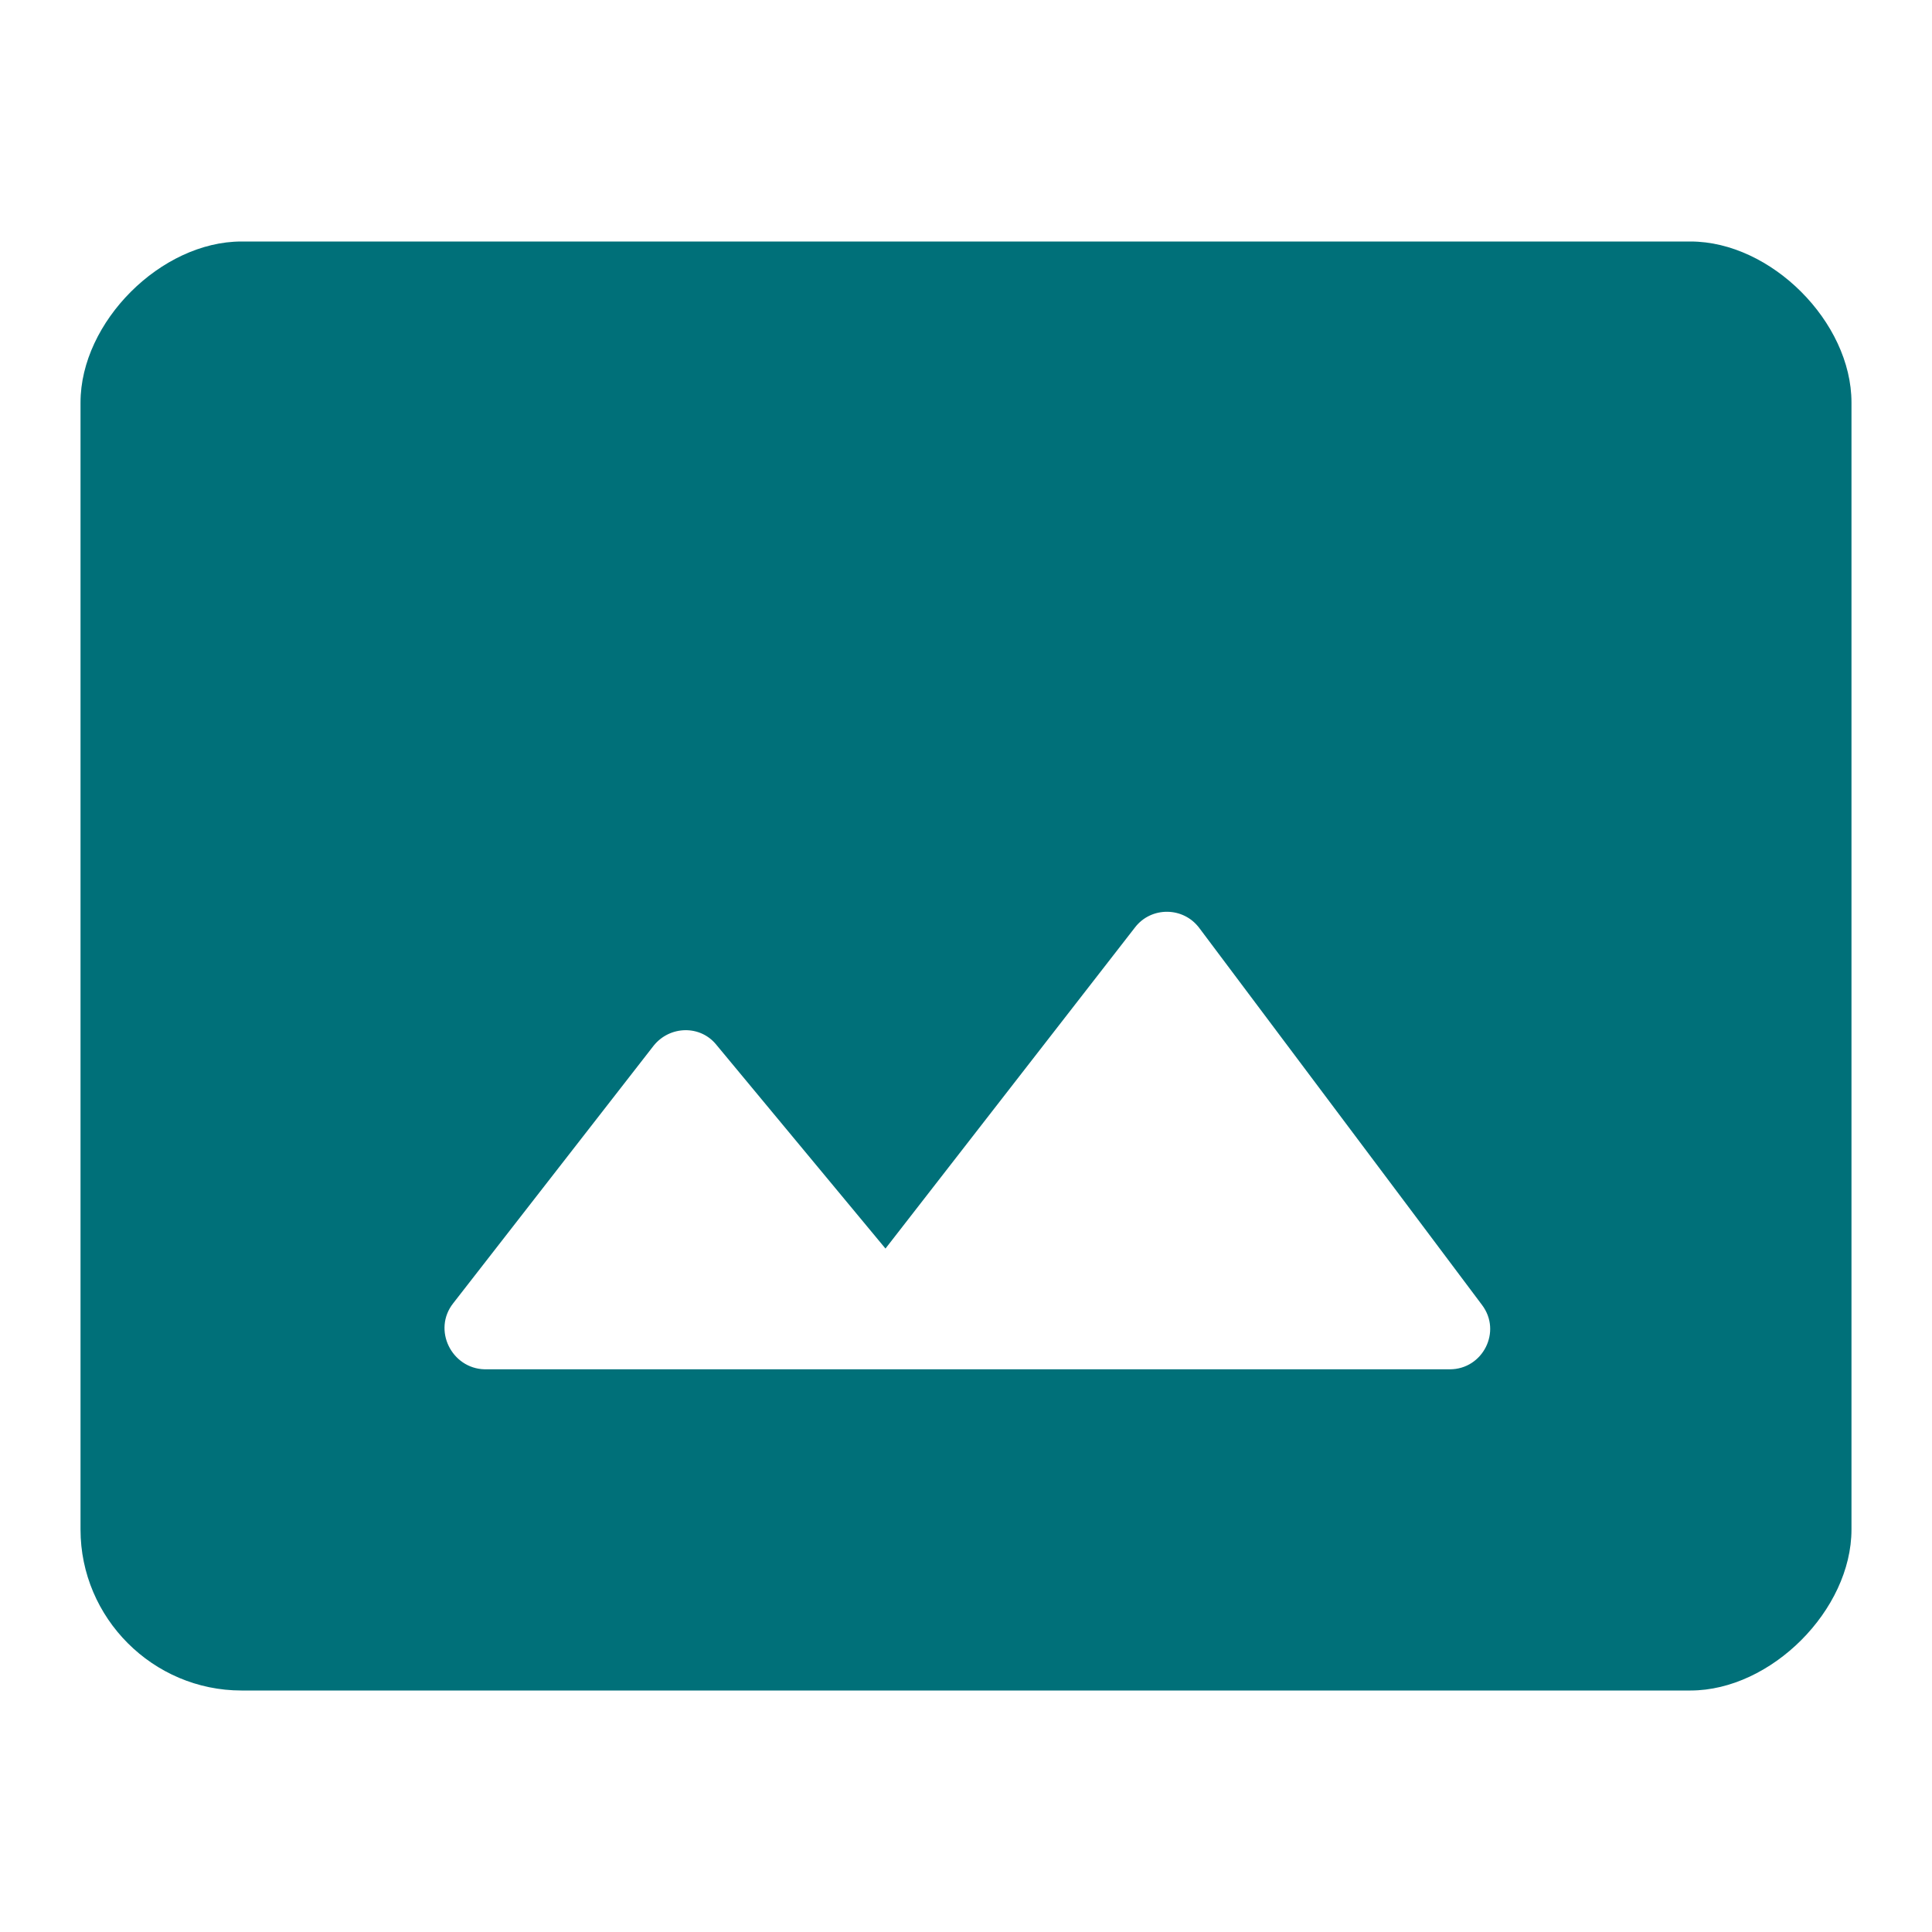
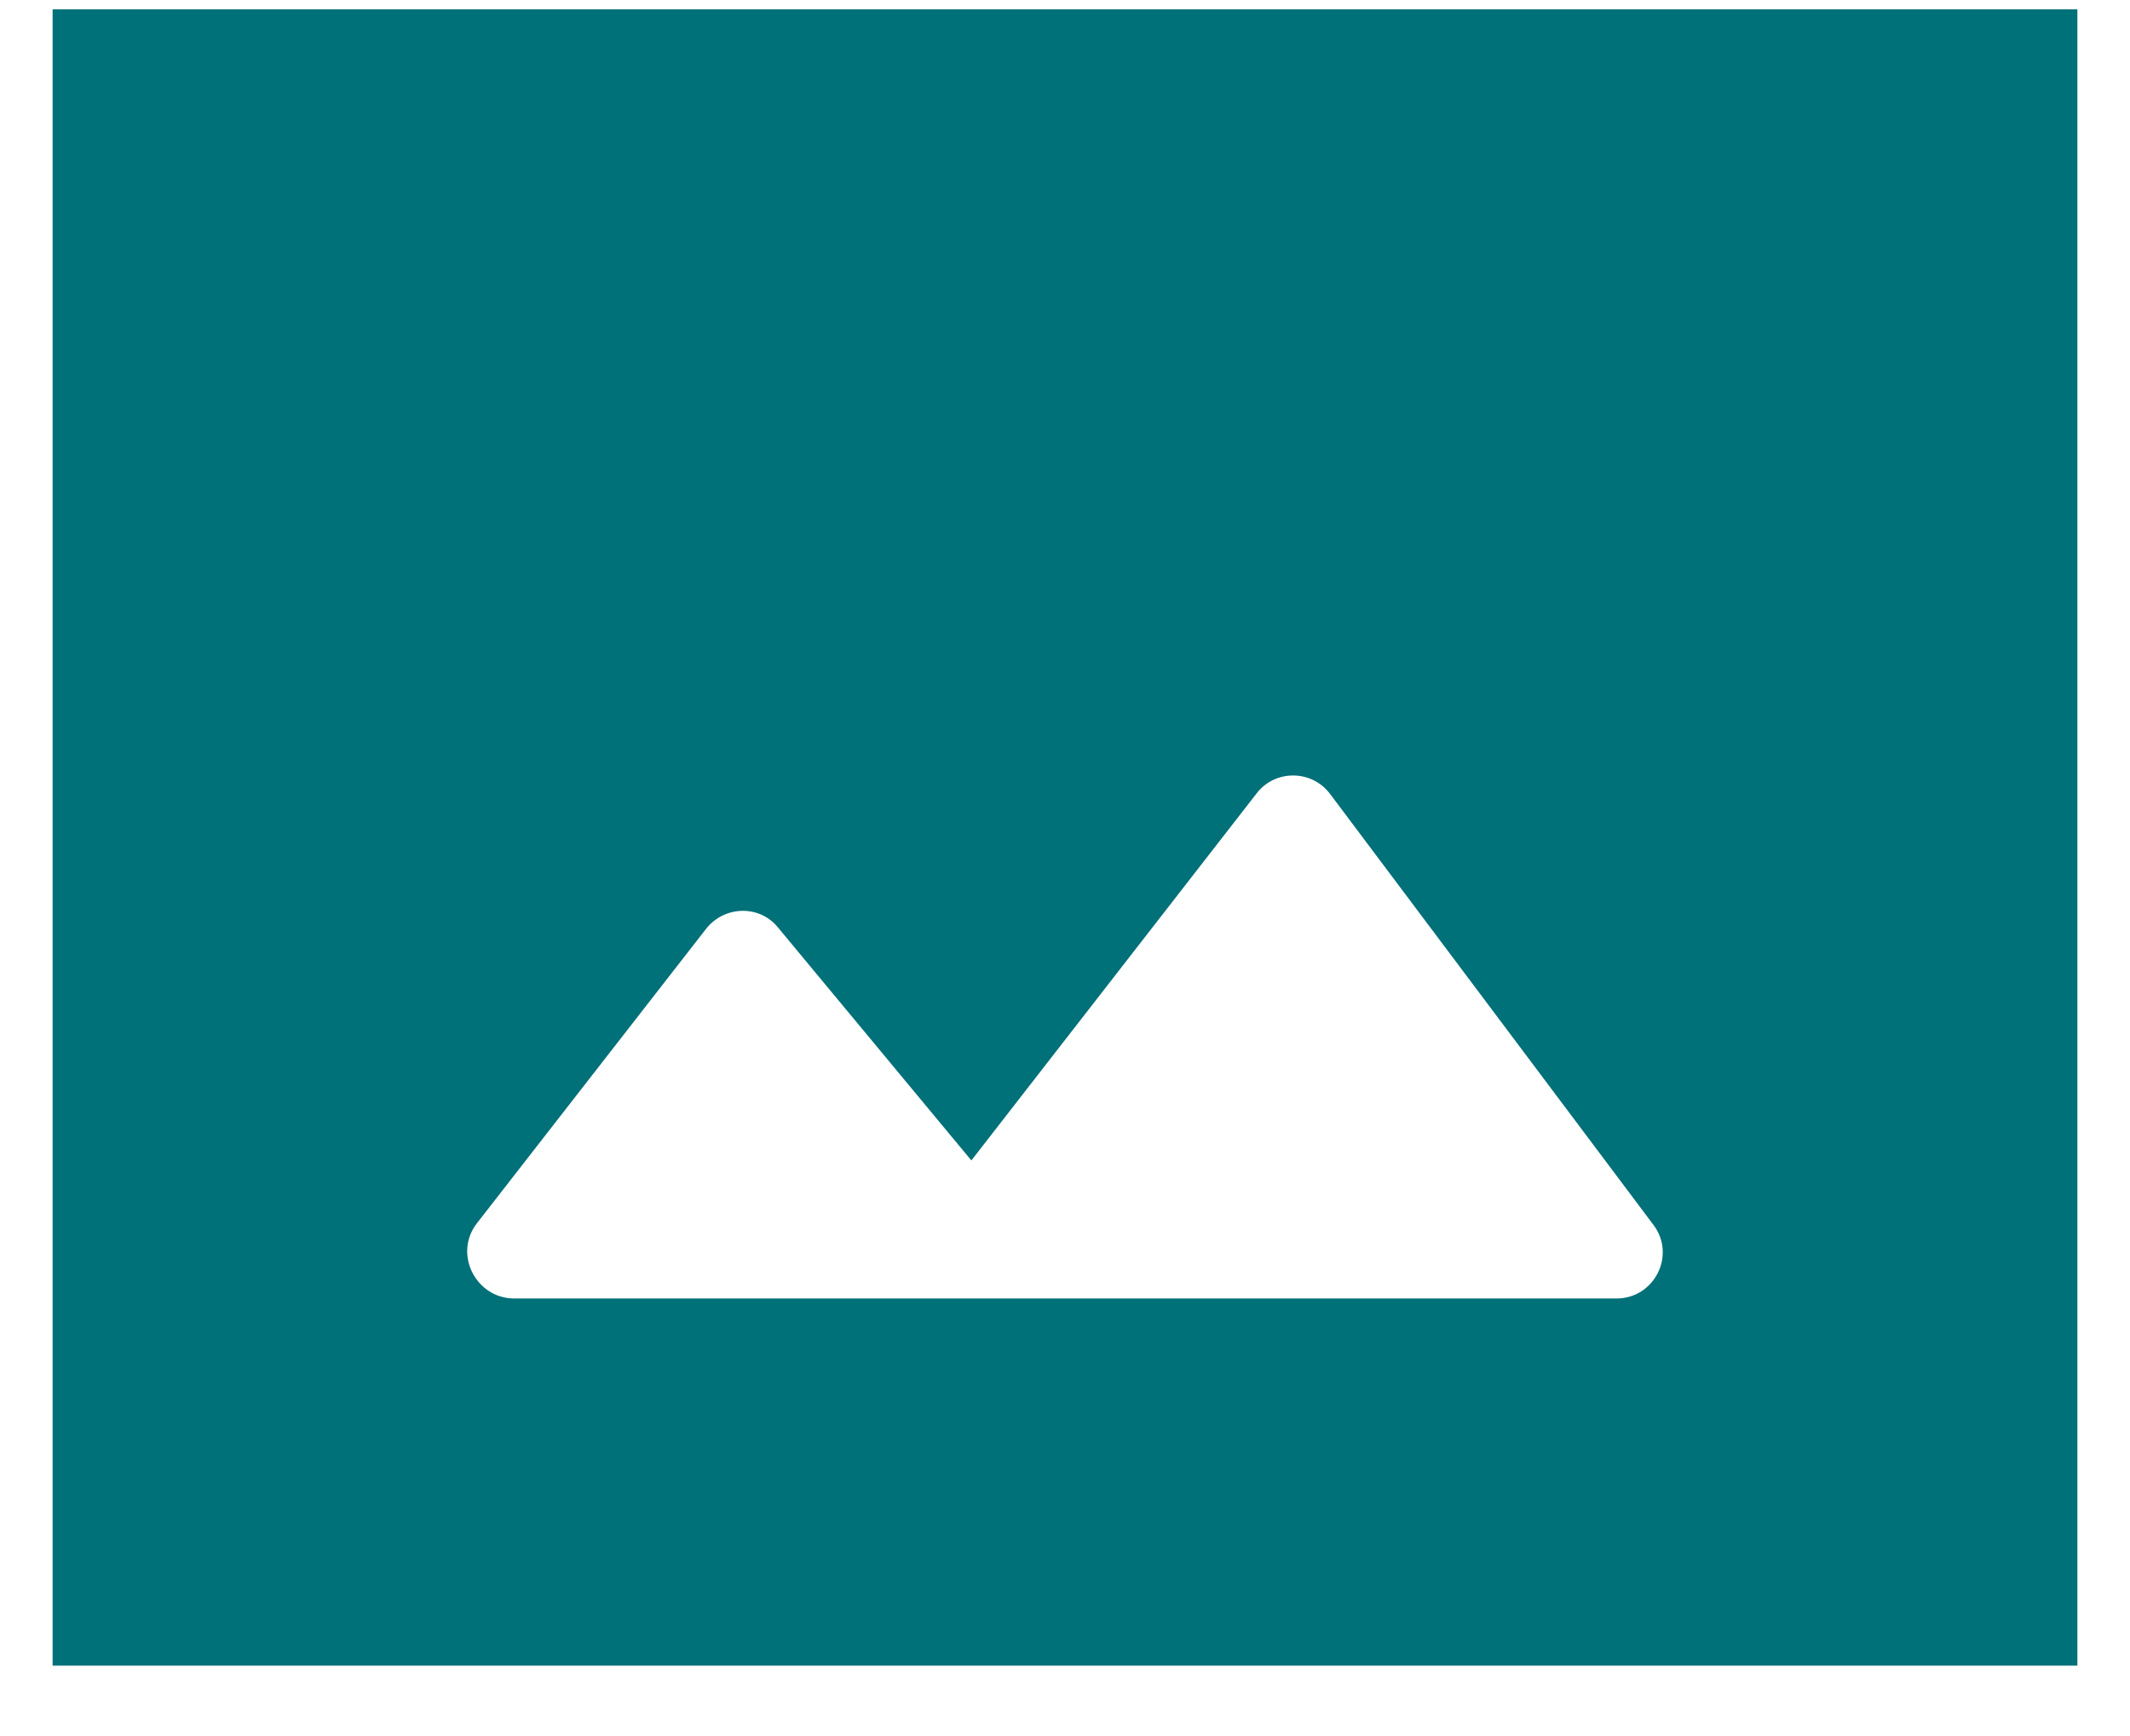
- <svg xmlns="http://www.w3.org/2000/svg" width="28" height="28" viewBox="0 0 28 28" fill="none">
-   <path fill-rule="evenodd" clip-rule="evenodd" d="M3.5 3.5H24.5C25.667 3.5 26.833 4.667 26.833 5.833V22.167C26.833 23.333 25.667 24.5 24.5 24.5H3.5C2.217 24.5 1.167 23.45 1.167 22.167V5.833C1.167 4.667 2.333 3.5 3.5 3.5ZM9.473 15.155L6.568 18.888C6.265 19.273 6.545 19.833 7.023 19.845H21.012C21.49 19.845 21.77 19.297 21.478 18.912L17.383 13.452C17.15 13.137 16.683 13.137 16.45 13.44L12.833 18.095L10.383 15.143C10.15 14.852 9.707 14.863 9.473 15.155Z" fill="#007079" />
+ <svg xmlns="http://www.w3.org/2000/svg" width="27" height="22" viewBox="0 0 27 22" fill="none">
+   <path fill-rule="evenodd" clip-rule="evenodd" d="M26.333 0.118H0.667V21.118H26.333V0.118ZM8.953 11.773L6.048 15.506C5.745 15.891 6.025 16.451 6.503 16.463H20.492C20.97 16.463 21.25 15.915 20.959 15.53L16.863 10.07C16.63 9.755 16.163 9.755 15.93 10.058L12.313 14.713L9.863 11.761C9.63 11.47 9.187 11.481 8.953 11.773Z" fill="#007079" />
</svg>
